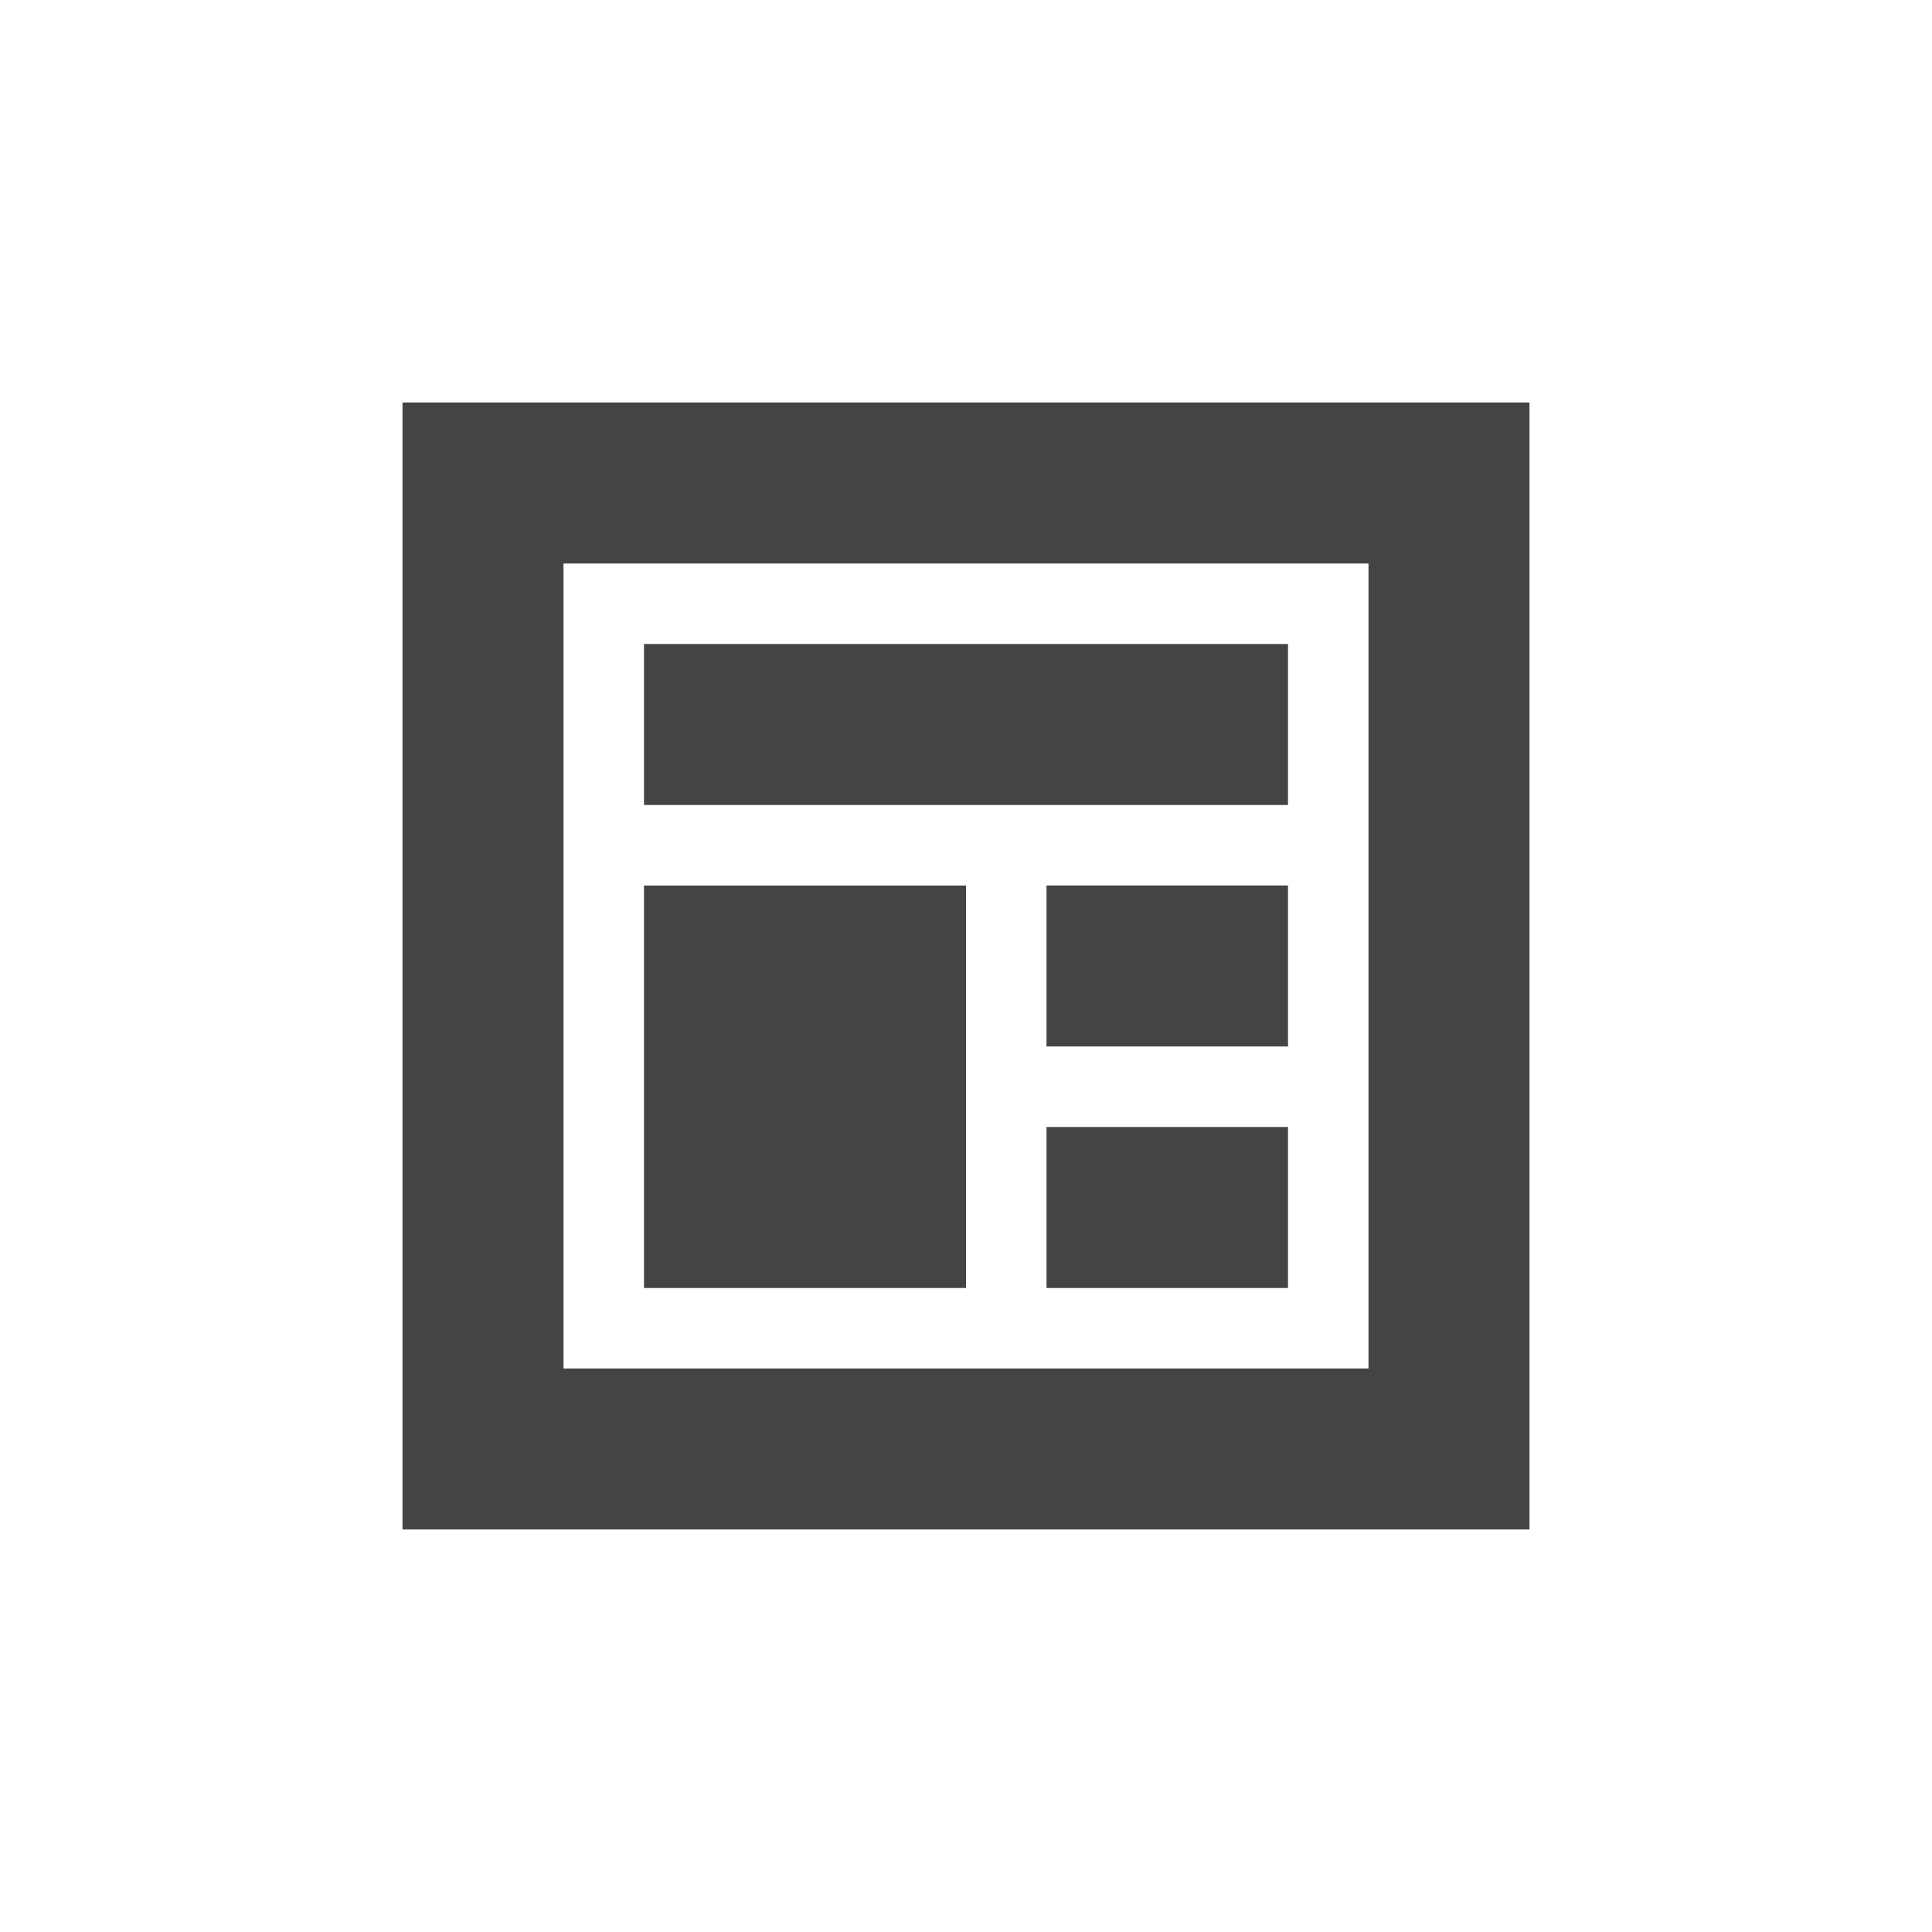
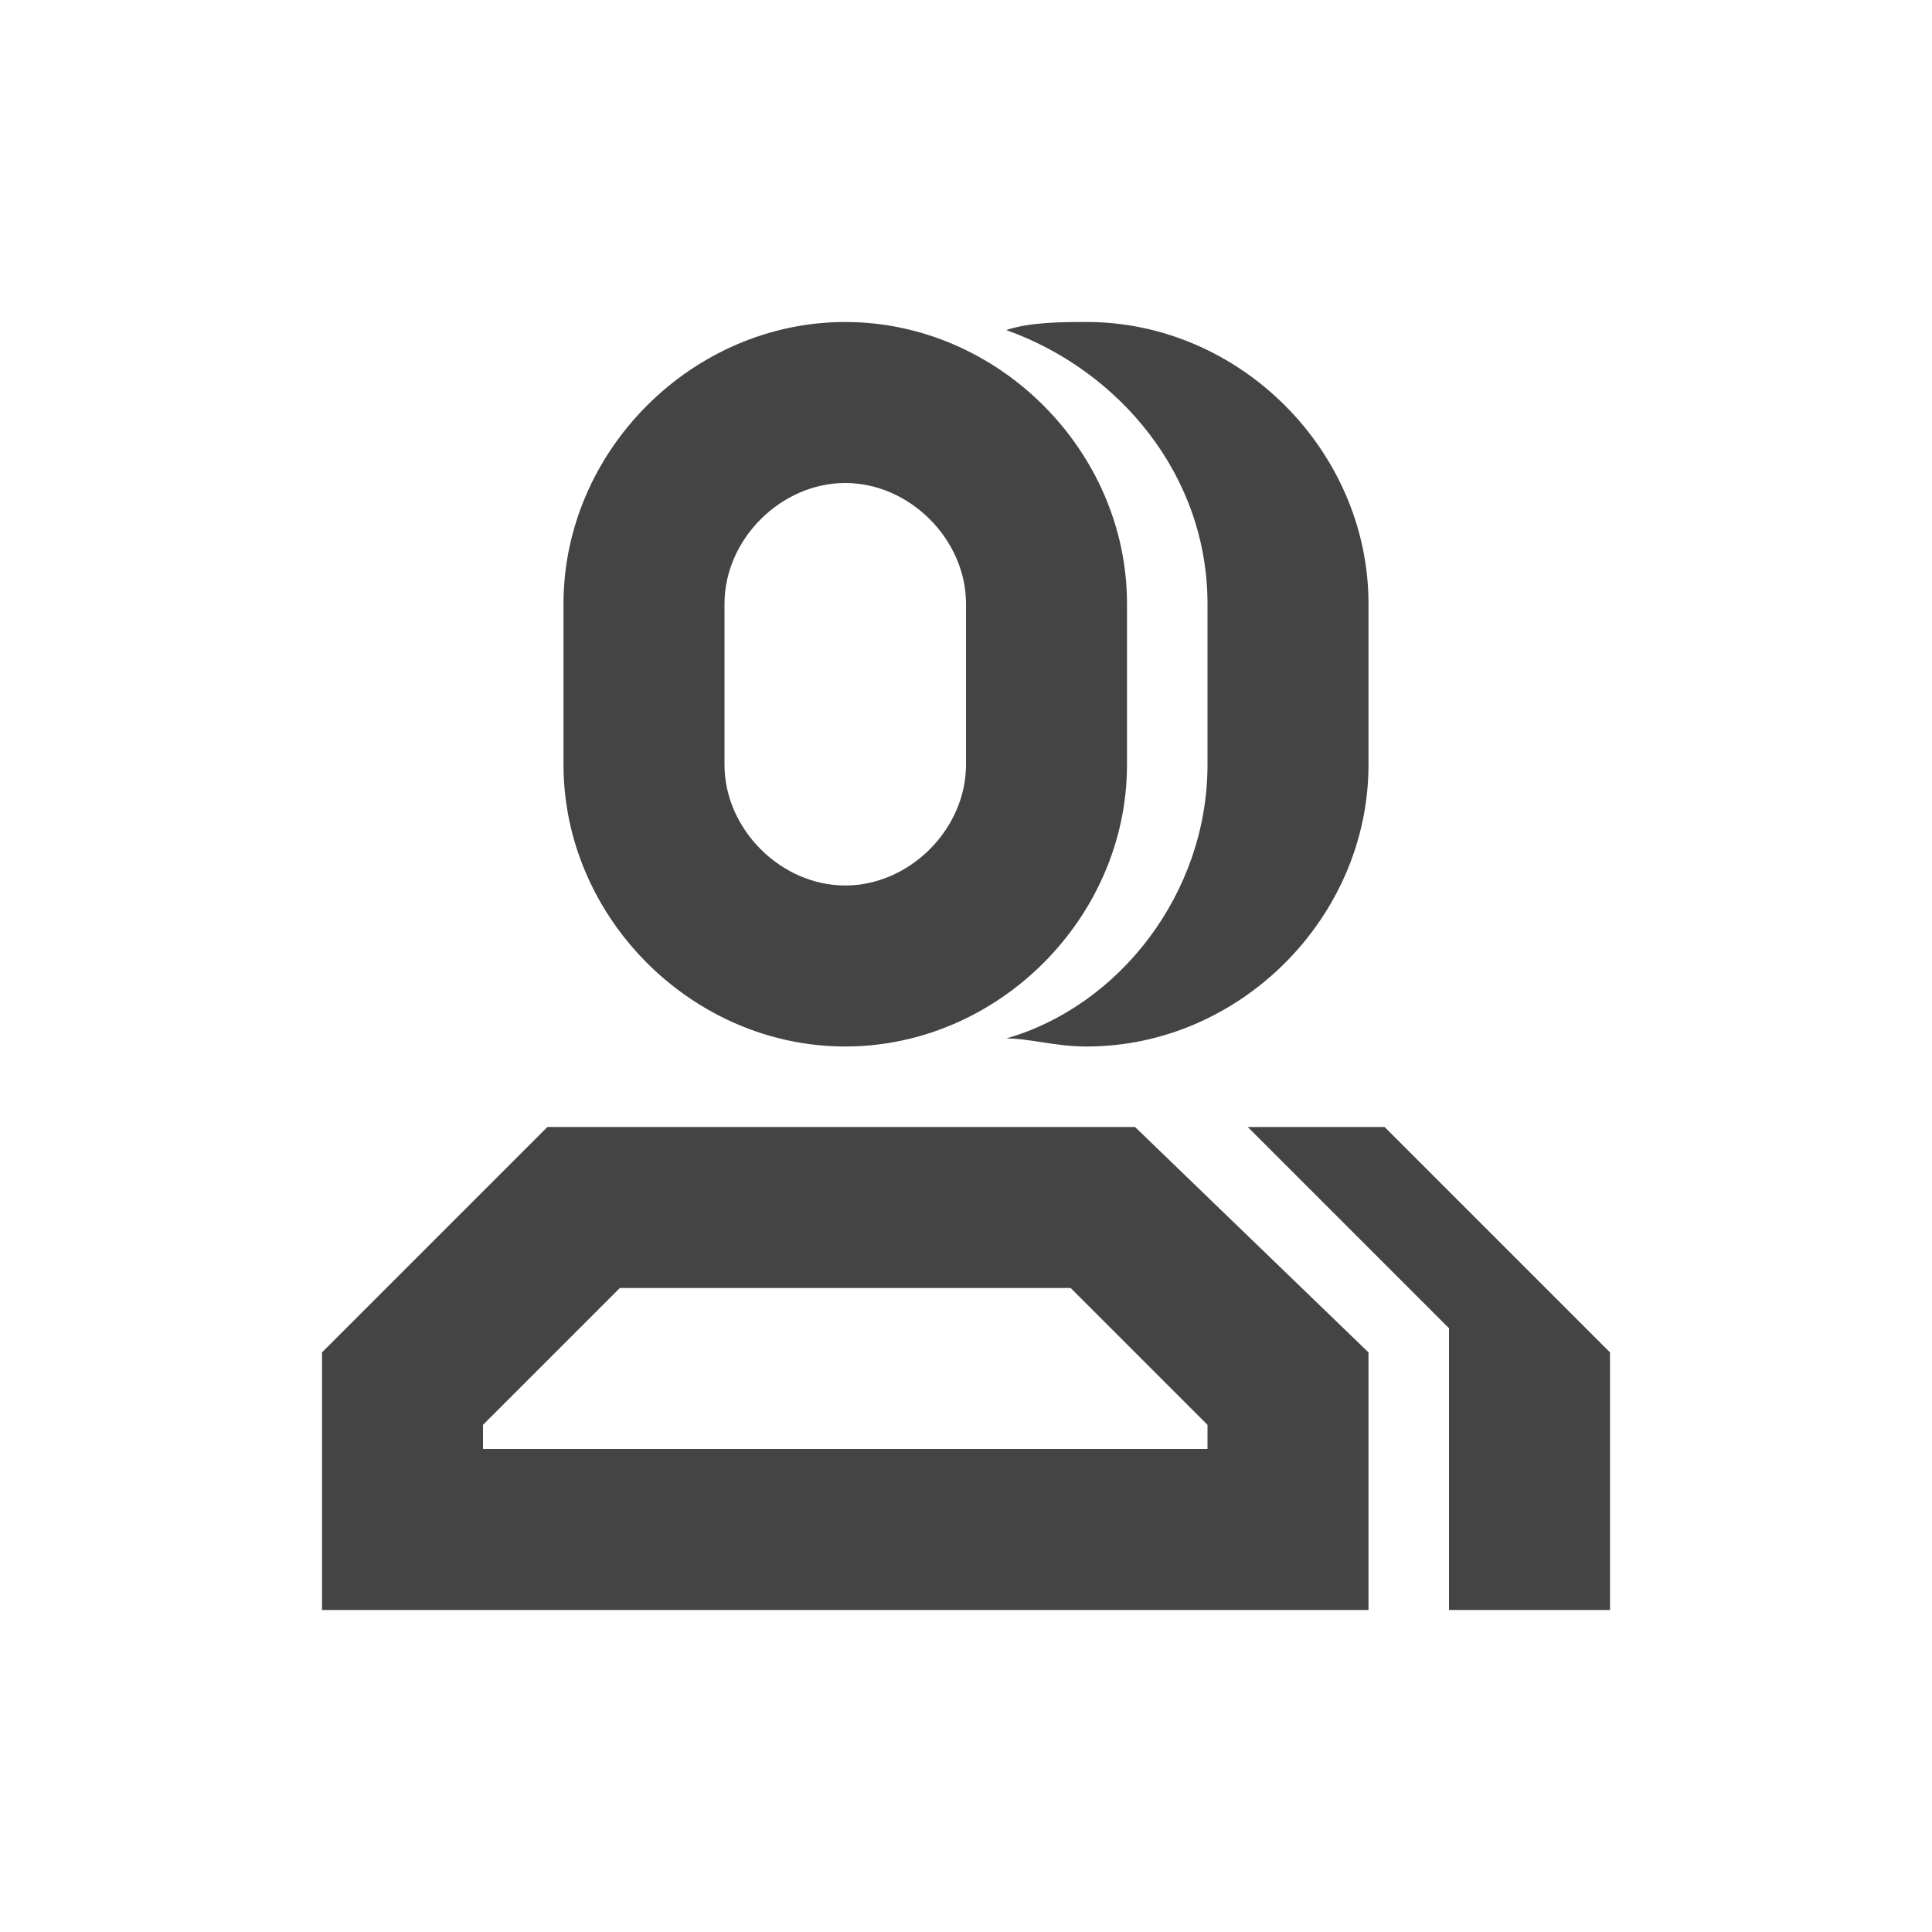
- <svg xmlns="http://www.w3.org/2000/svg" t="1665932899479" class="icon" viewBox="0 0 1024 1024" version="1.1" p-id="7593" width="200" height="200">
-   <path d="M512 640v42.667H341.333v-213.333h170.667v170.667z m170.667-256v42.667H341.333V341.333h341.333v42.667zM213.333 213.333h597.333v597.333H213.333V213.333z m85.333 85.333v426.667h426.667V298.667H298.667z m256 298.667h128v85.333h-128v-85.333z m0-128h128v85.333h-128v-85.333z" fill="#444444" p-id="7594" />
+ <svg xmlns="http://www.w3.org/2000/svg" t="1665932926410" class="icon" viewBox="0 0 1024 1024" version="1.1" p-id="7732" width="200" height="200">
+   <path d="M640 755.2L567.467 682.667H328.533L256 755.2v12.8h384v-12.8z m85.333-38.4V853.333H170.667v-136.533L290.133 597.333h311.467l123.733 119.467zM661.333 597.333h72.533l119.467 119.467V853.333h-85.333v-149.333L661.333 597.333z m-128-46.933c59.733-17.067 106.667-76.8 106.667-145.067v-85.333c0-68.267-46.933-123.733-106.667-145.067 12.8-4.267 29.867-4.267 42.667-4.267C657.067 170.667 725.333 238.933 725.333 320v85.333c0 81.067-68.267 149.333-149.333 149.333-17.067 0-29.867-4.267-42.667-4.267z m-85.333-379.733C529.067 170.667 597.333 238.933 597.333 320v85.333c0 81.067-68.267 149.333-149.333 149.333S298.667 486.4 298.667 405.333v-85.333C298.667 238.933 366.933 170.667 448 170.667z m0 85.333C413.867 256 384 285.867 384 320v85.333c0 34.133 29.867 64 64 64s64-29.867 64-64v-85.333c0-34.133-29.867-64-64-64z" fill="#444444" p-id="7733" />
</svg>
